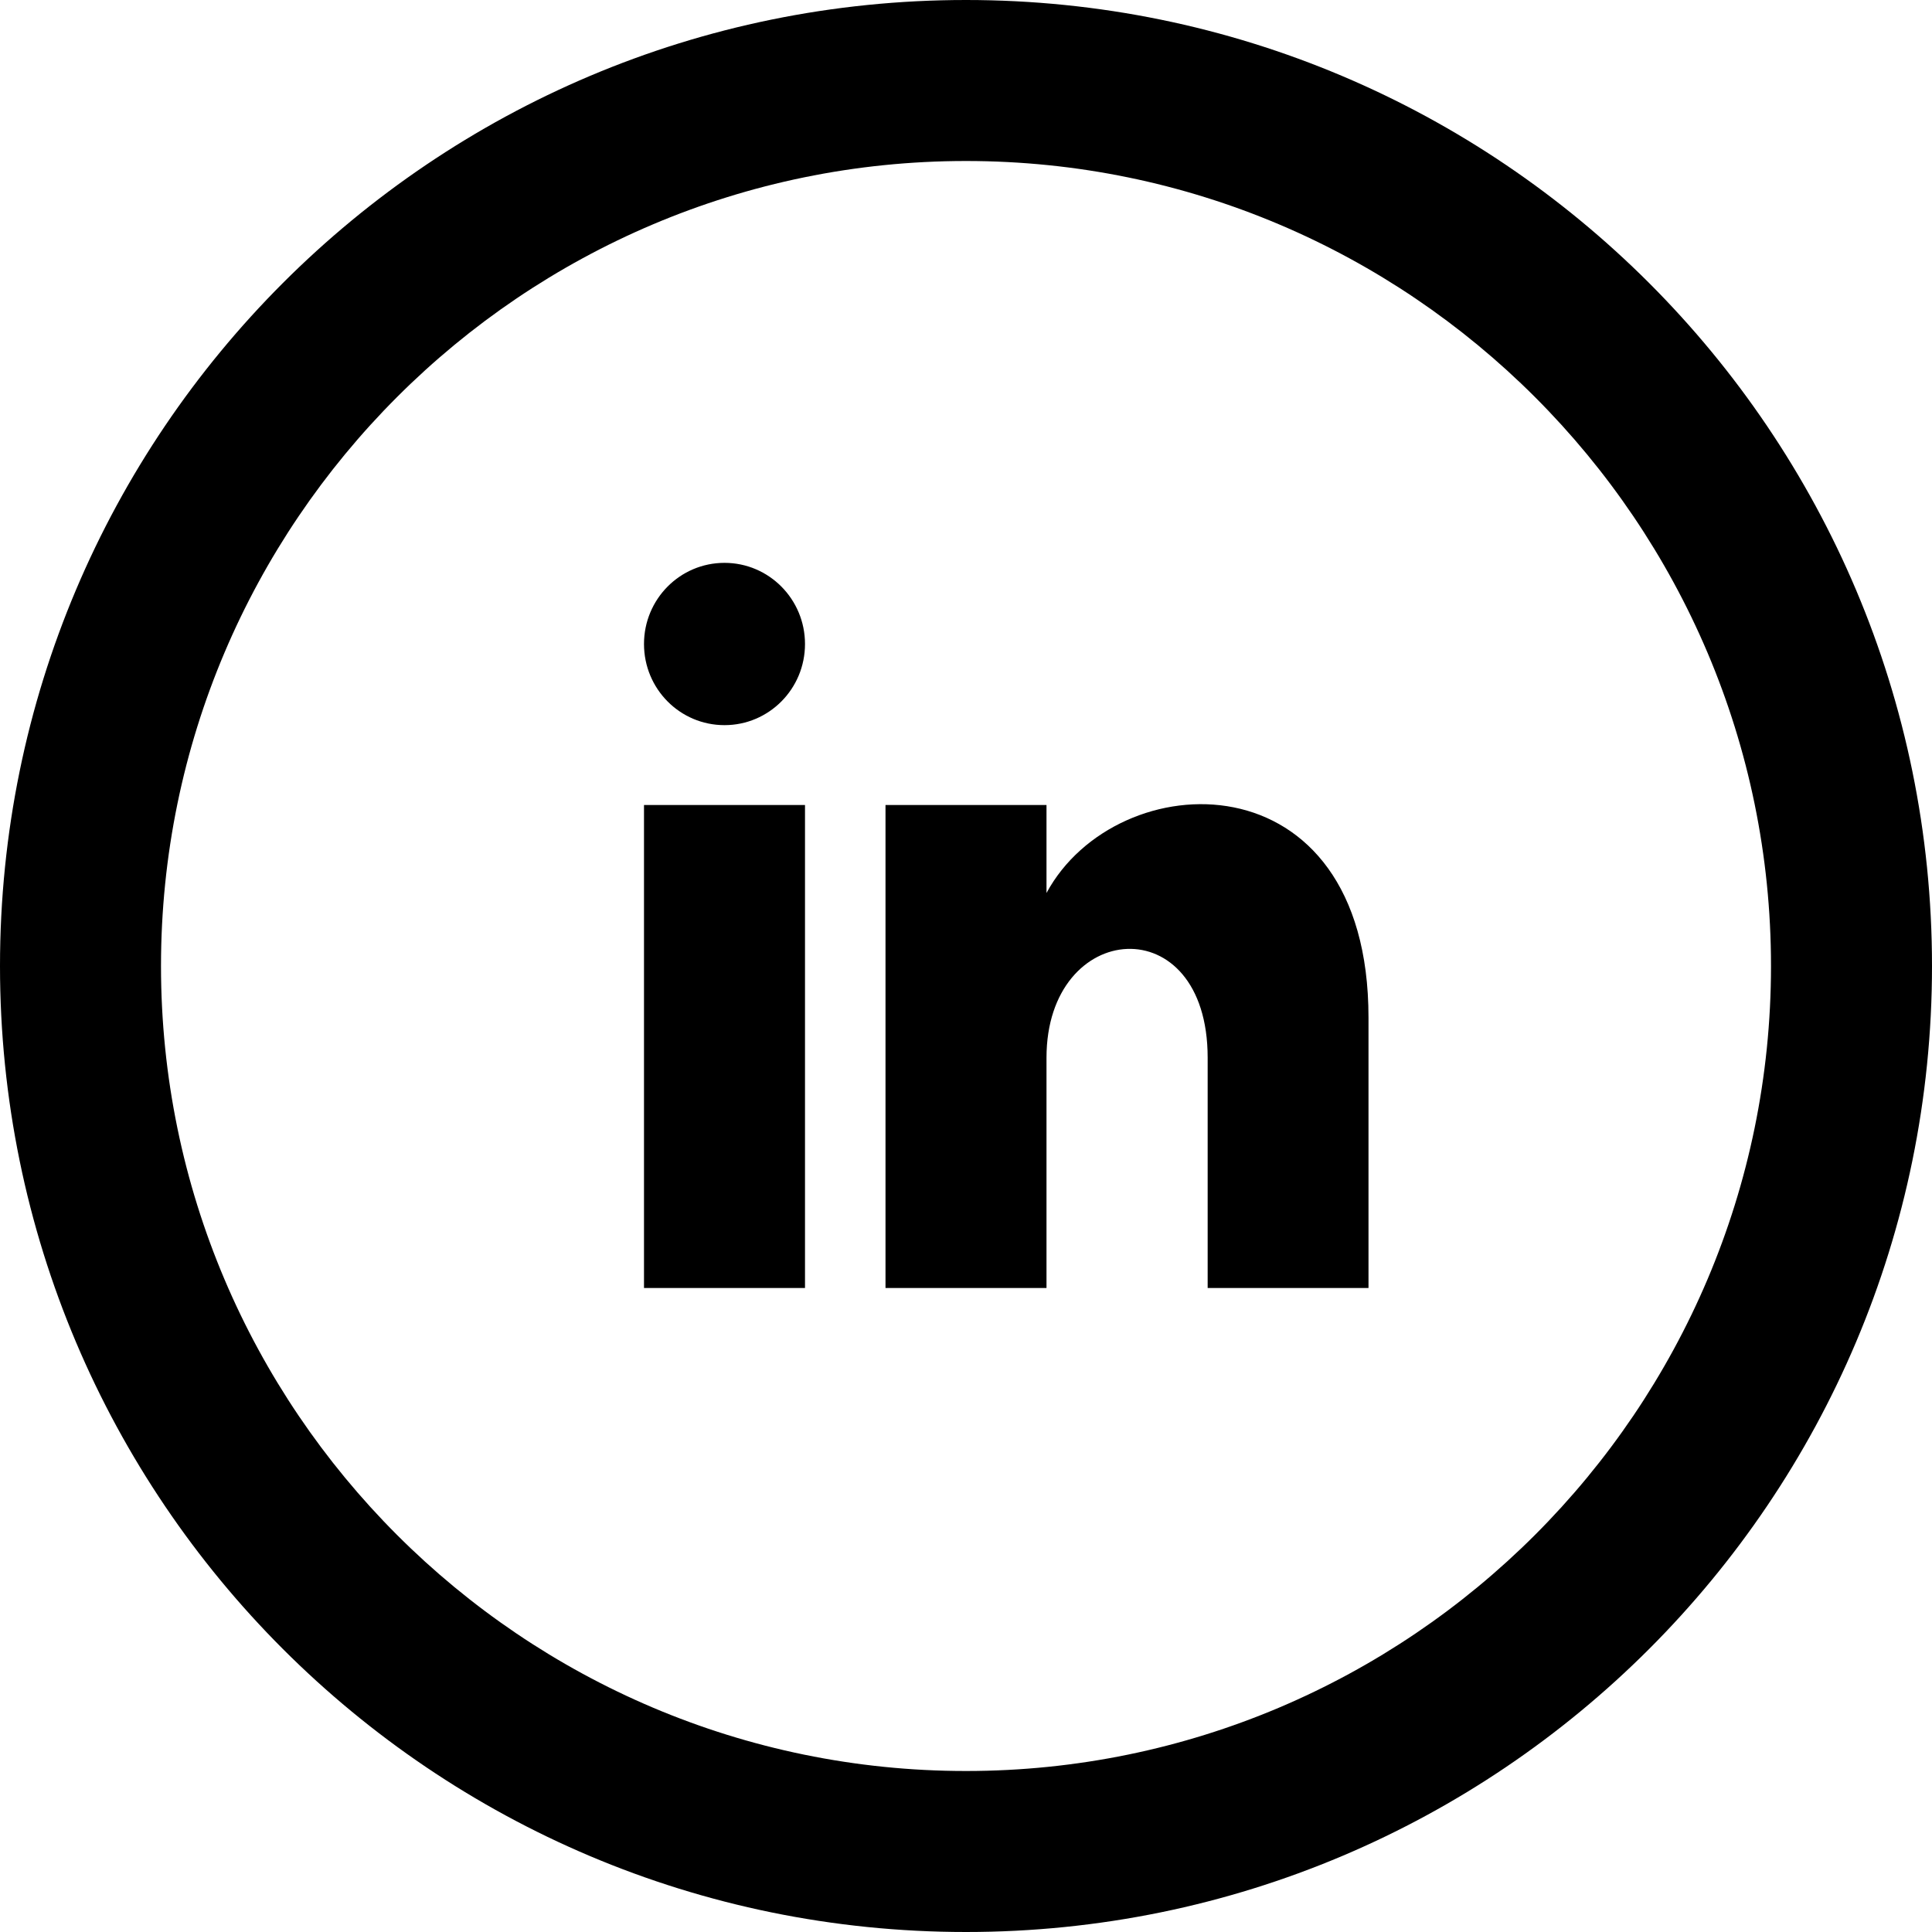
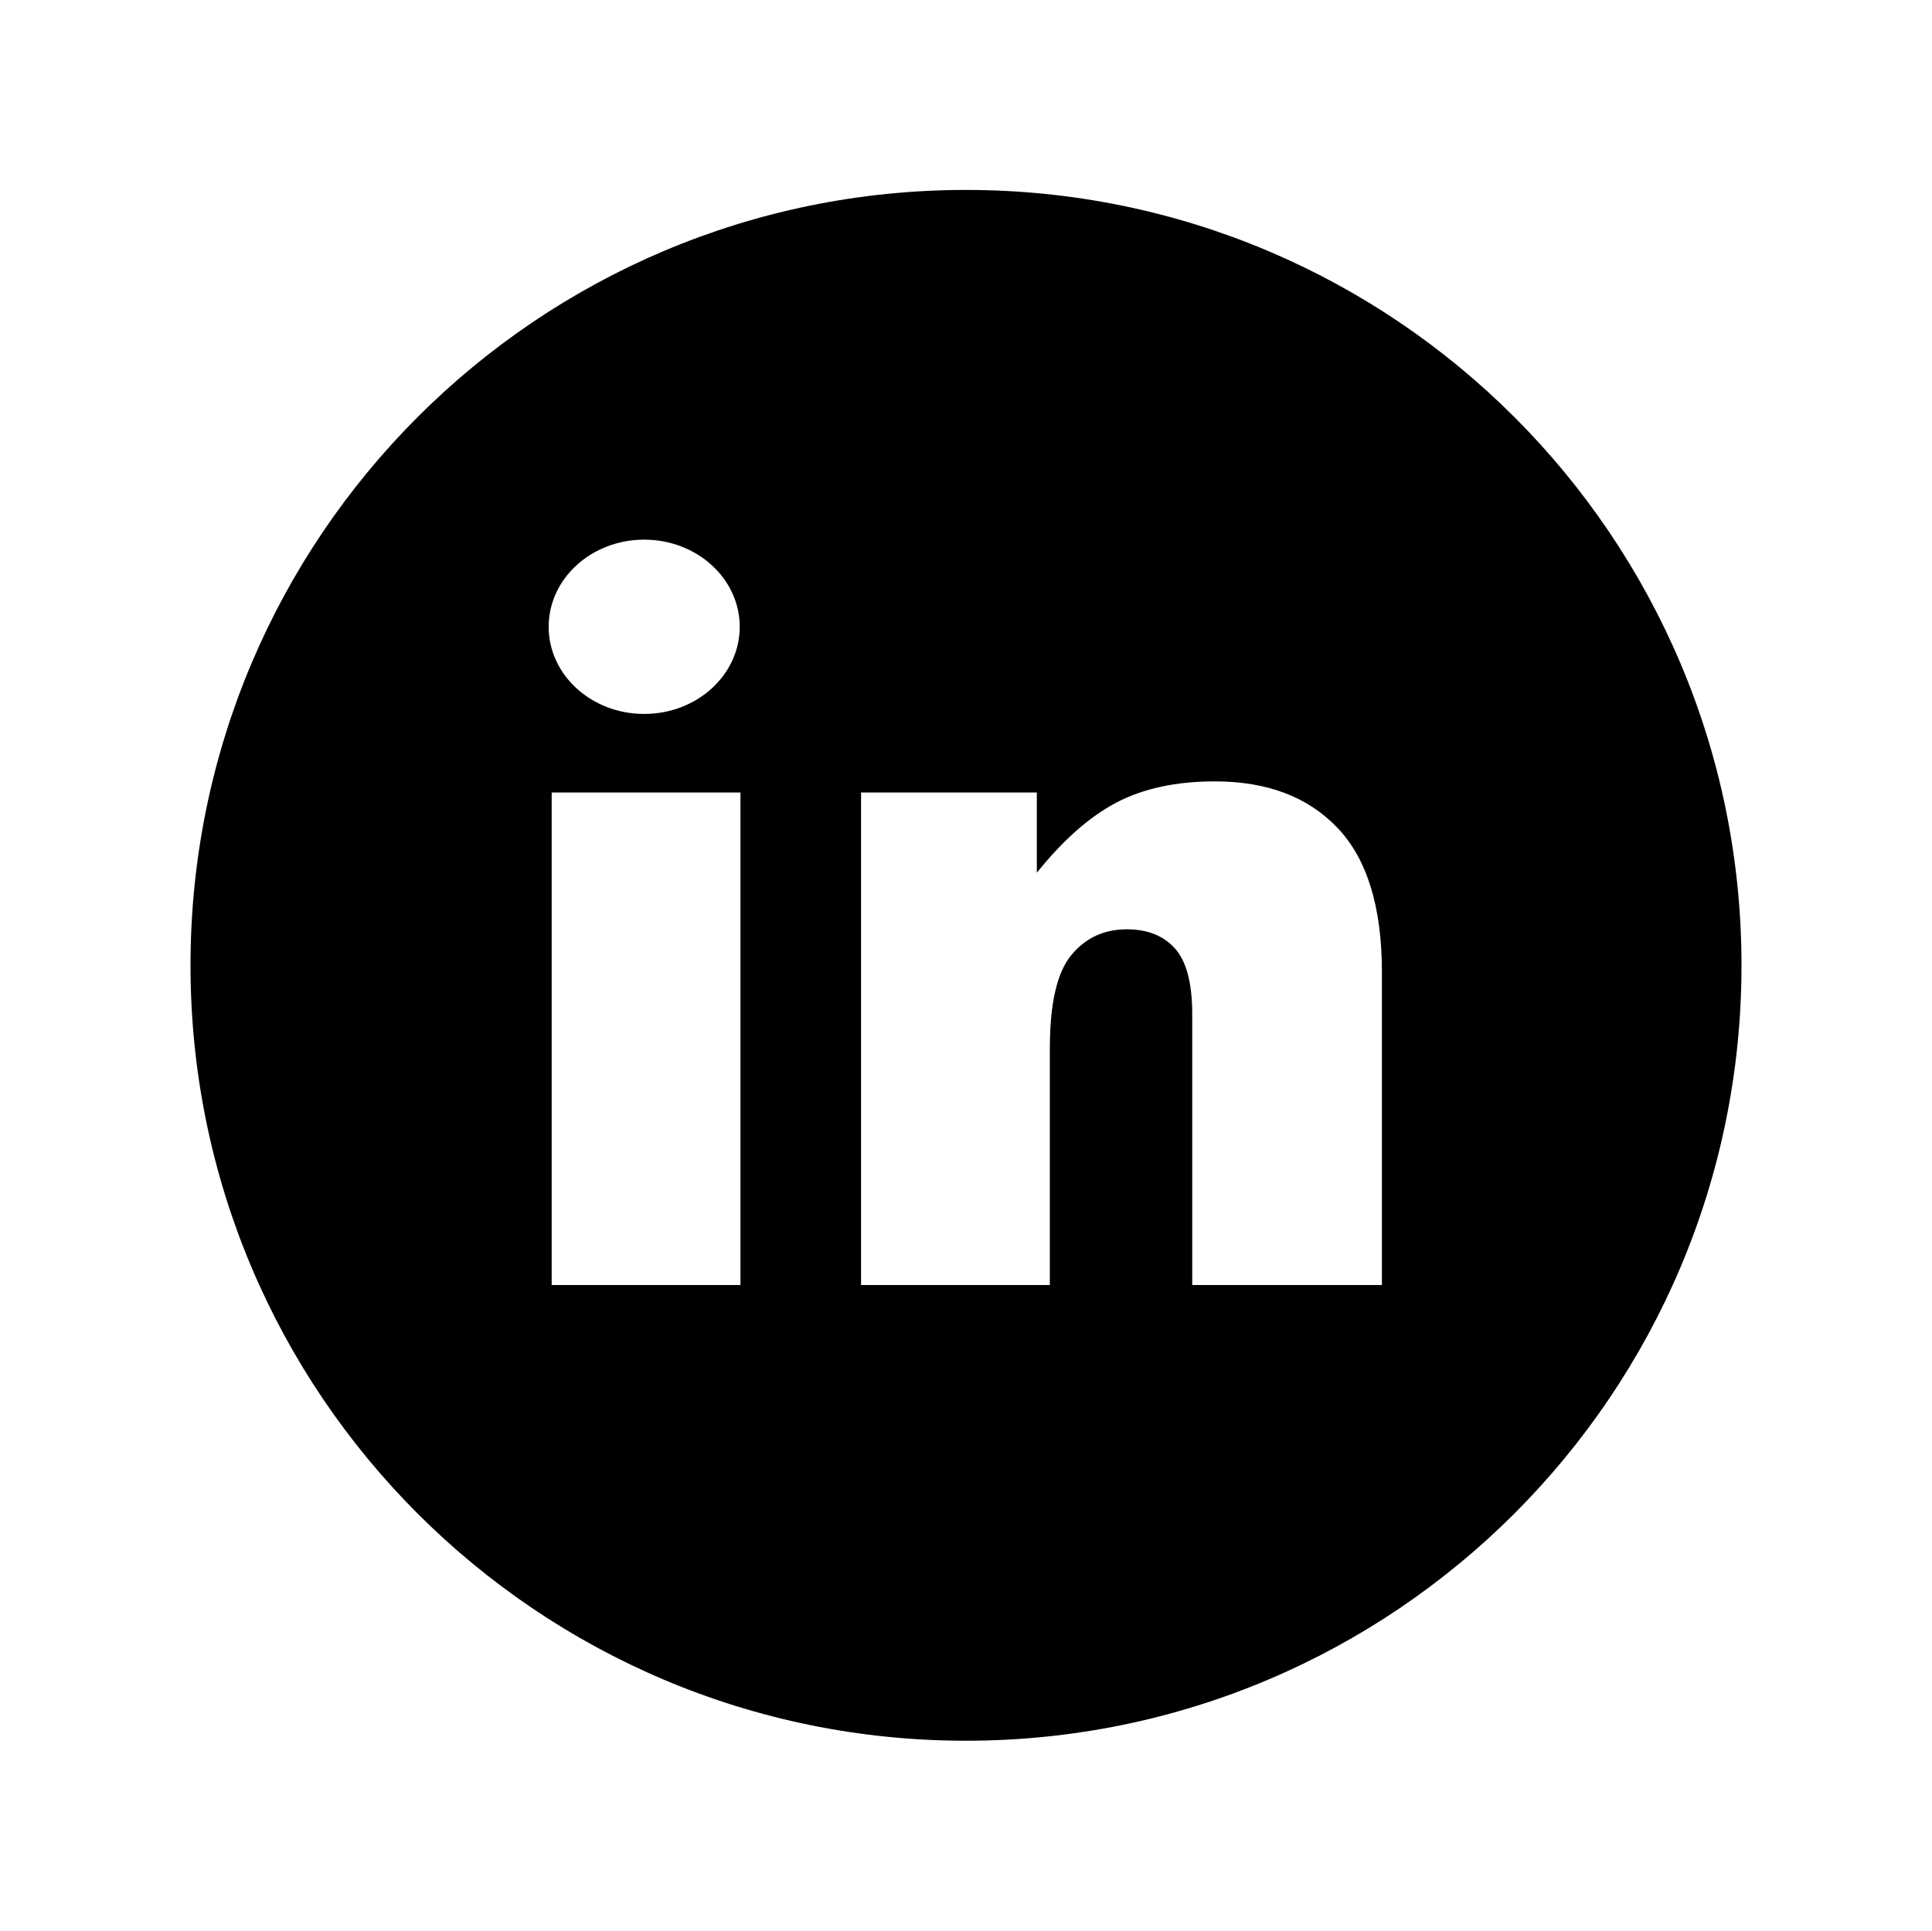
- <svg xmlns="http://www.w3.org/2000/svg" width="24" height="24" viewBox="0 0 24 24">
-   <path d="M12 2c5.514 0 10 4.486 10 10s-4.486 10-10 10-10-4.486-10-10 4.486-10 10-10zm0-2c-6.627 0-12 5.373-12 12s5.373 12 12 12 12-5.373 12-12-5.373-12-12-12zm-2 8c0 .557-.447 1.008-1 1.008s-1-.45-1-1.008c0-.557.447-1.008 1-1.008s1 .452 1 1.008zm0 2h-2v6h2v-6zm3 0h-2v6h2v-2.861c0-1.722 2.002-1.881 2.002 0v2.861h1.998v-3.359c0-3.284-3.128-3.164-4-1.548v-1.093z" />
+ <svg xmlns="http://www.w3.org/2000/svg" version="1.1" id="linkedin" x="0px" y="0px" width="144.083px" height="144px" viewBox="0 0 144.083 144" enable-background="new 0 0 144.083 144" xml:space="preserve">
+   <path d="M72.04,14.166c-31.939,0-57.833,25.894-57.833,57.833c0,31.94,25.893,57.835,57.833,57.835  c31.941,0,57.836-25.895,57.836-57.835C129.875,40.06,103.981,14.166,72.04,14.166z M48.042,40.25c3.934,0,7.125,2.91,7.125,6.5  s-3.191,6.5-7.125,6.5c-3.936,0-7.125-2.91-7.125-6.5S44.106,40.25,48.042,40.25z M55.221,95.845H41.143V59.11h14.078V95.845z   M103.059,95.845H88.913v-20.2c0-2.306-0.428-3.938-1.281-4.896c-0.854-0.956-2.053-1.436-3.596-1.436  c-1.707,0-3.092,0.646-4.152,1.938c-1.061,1.292-1.59,3.609-1.59,6.953v17.641H64.215V59.11h13.109v5.983  c1.959-2.443,3.943-4.19,5.949-5.24c2.006-1.049,4.449-1.573,7.332-1.573c3.898,0,6.947,1.158,9.15,3.476  c2.201,2.317,3.303,5.897,3.303,10.74V95.845z" />
</svg>
